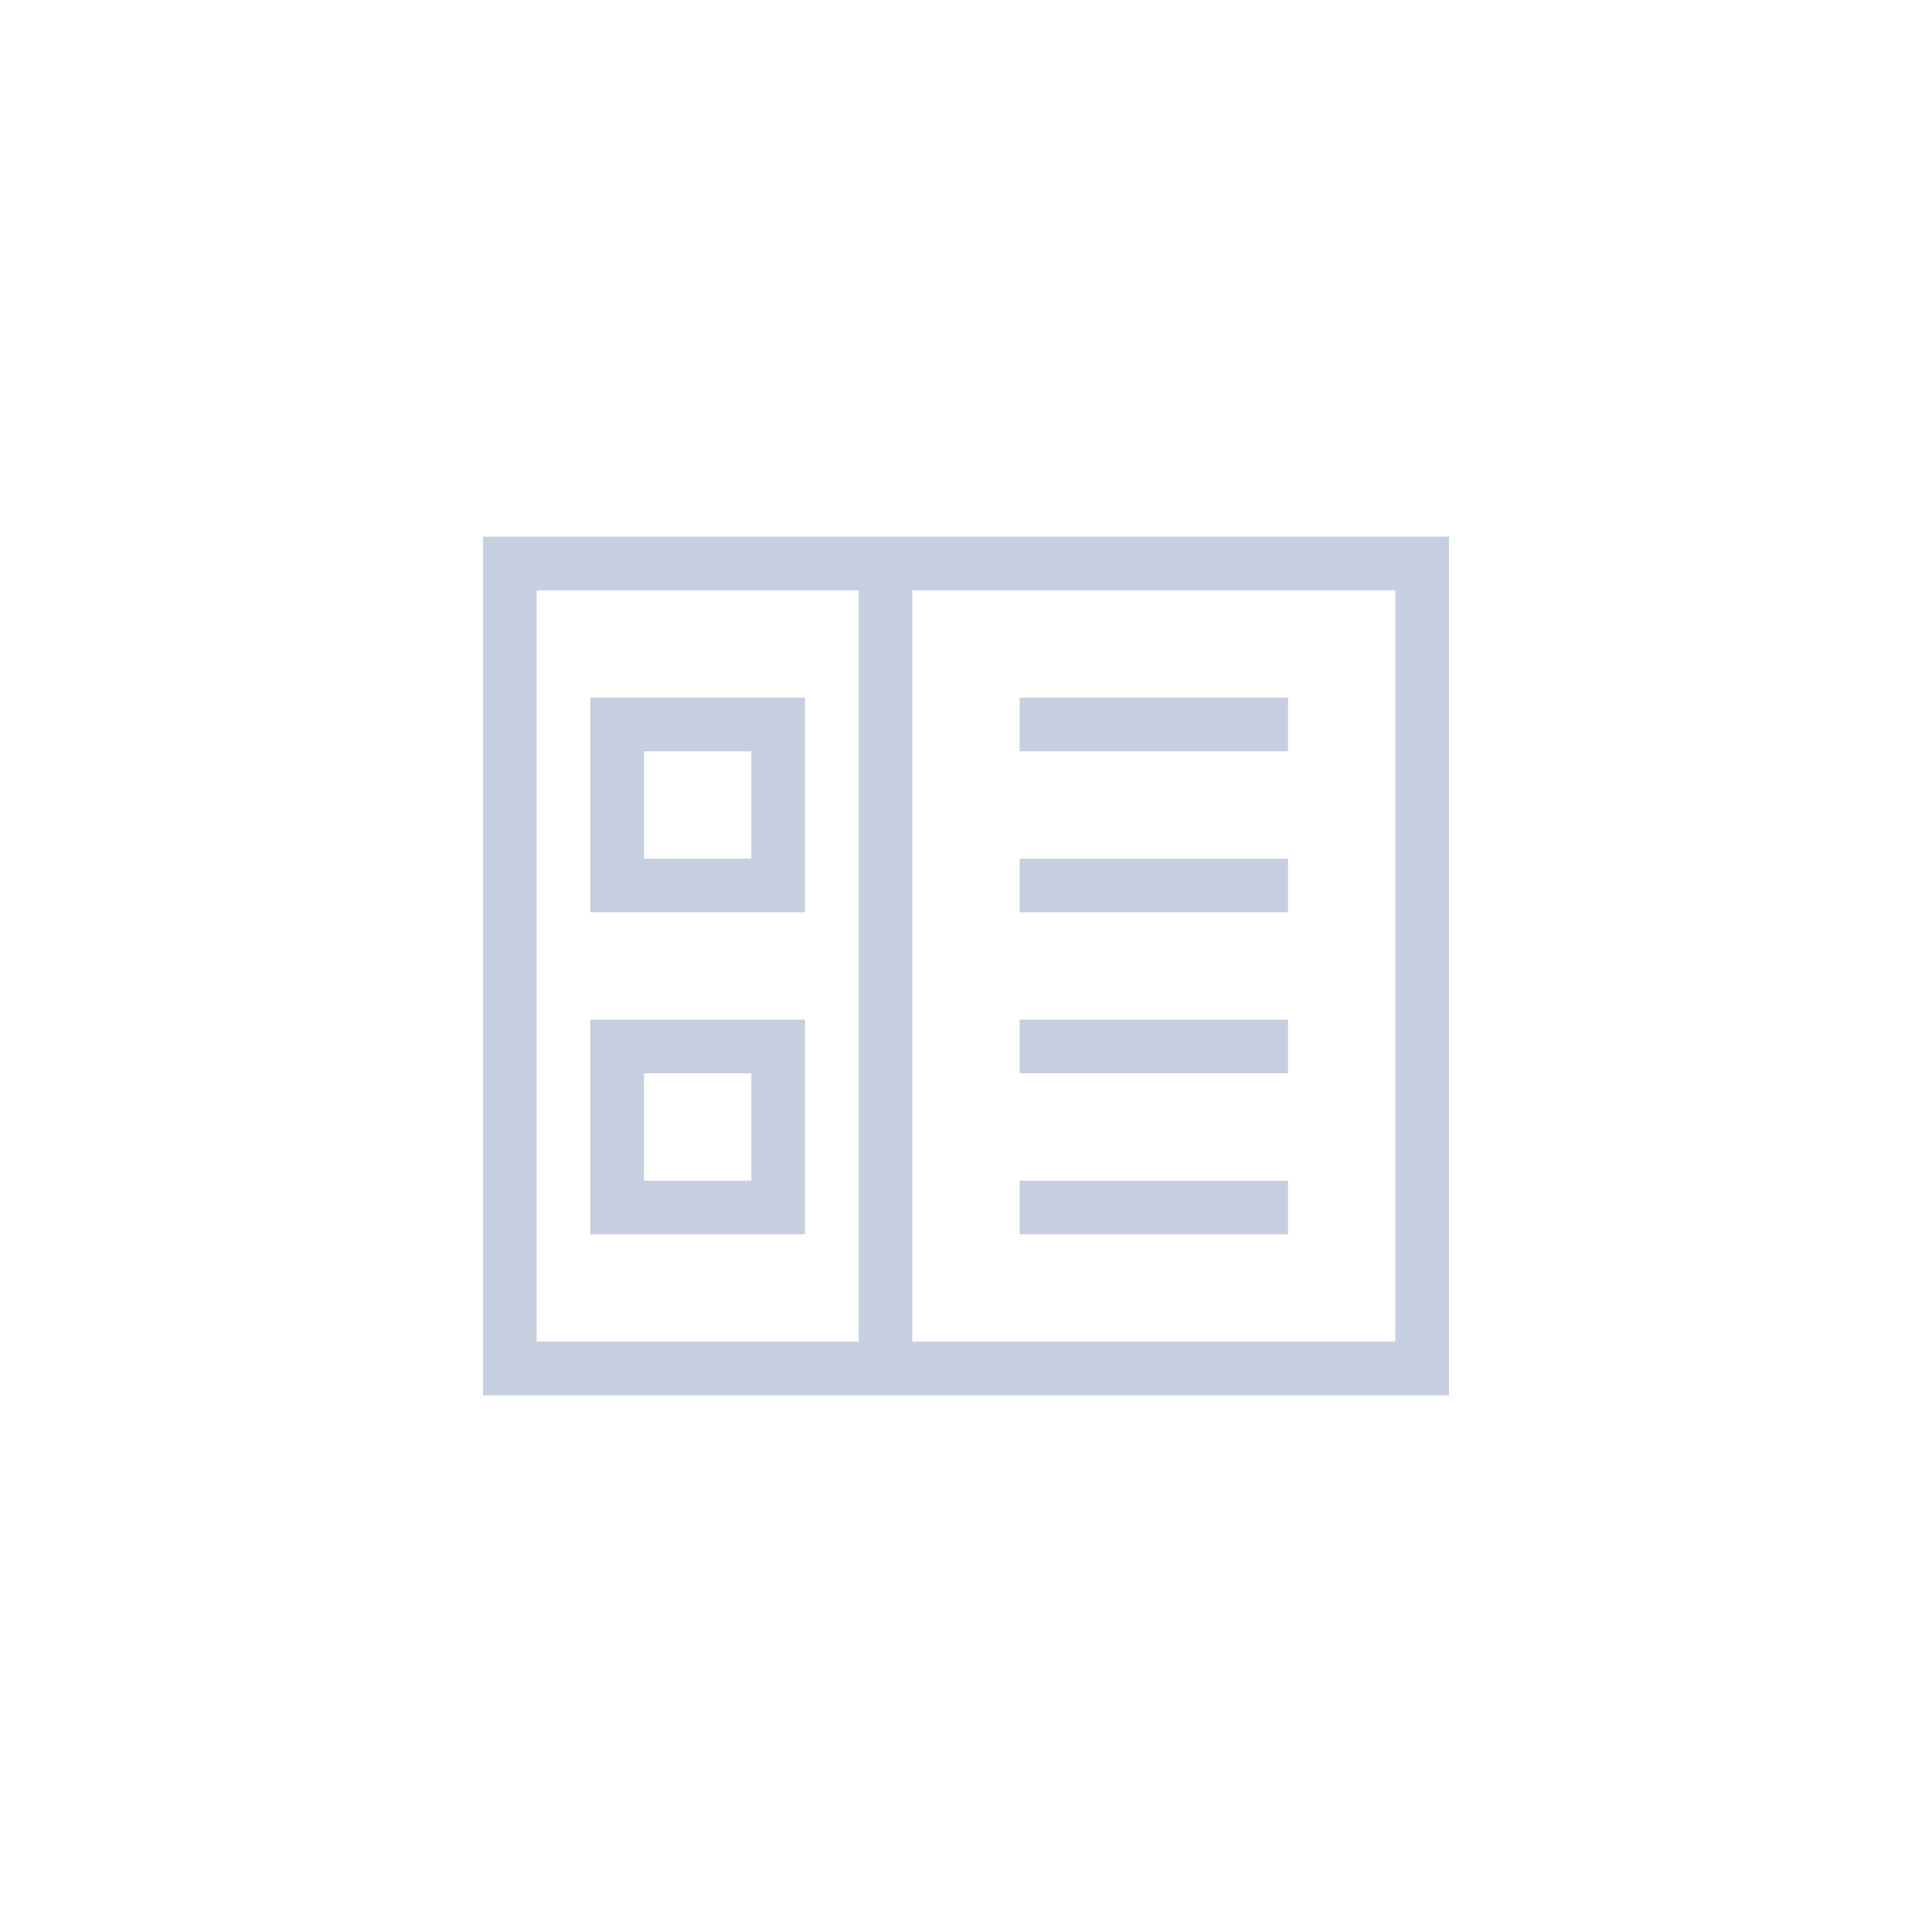
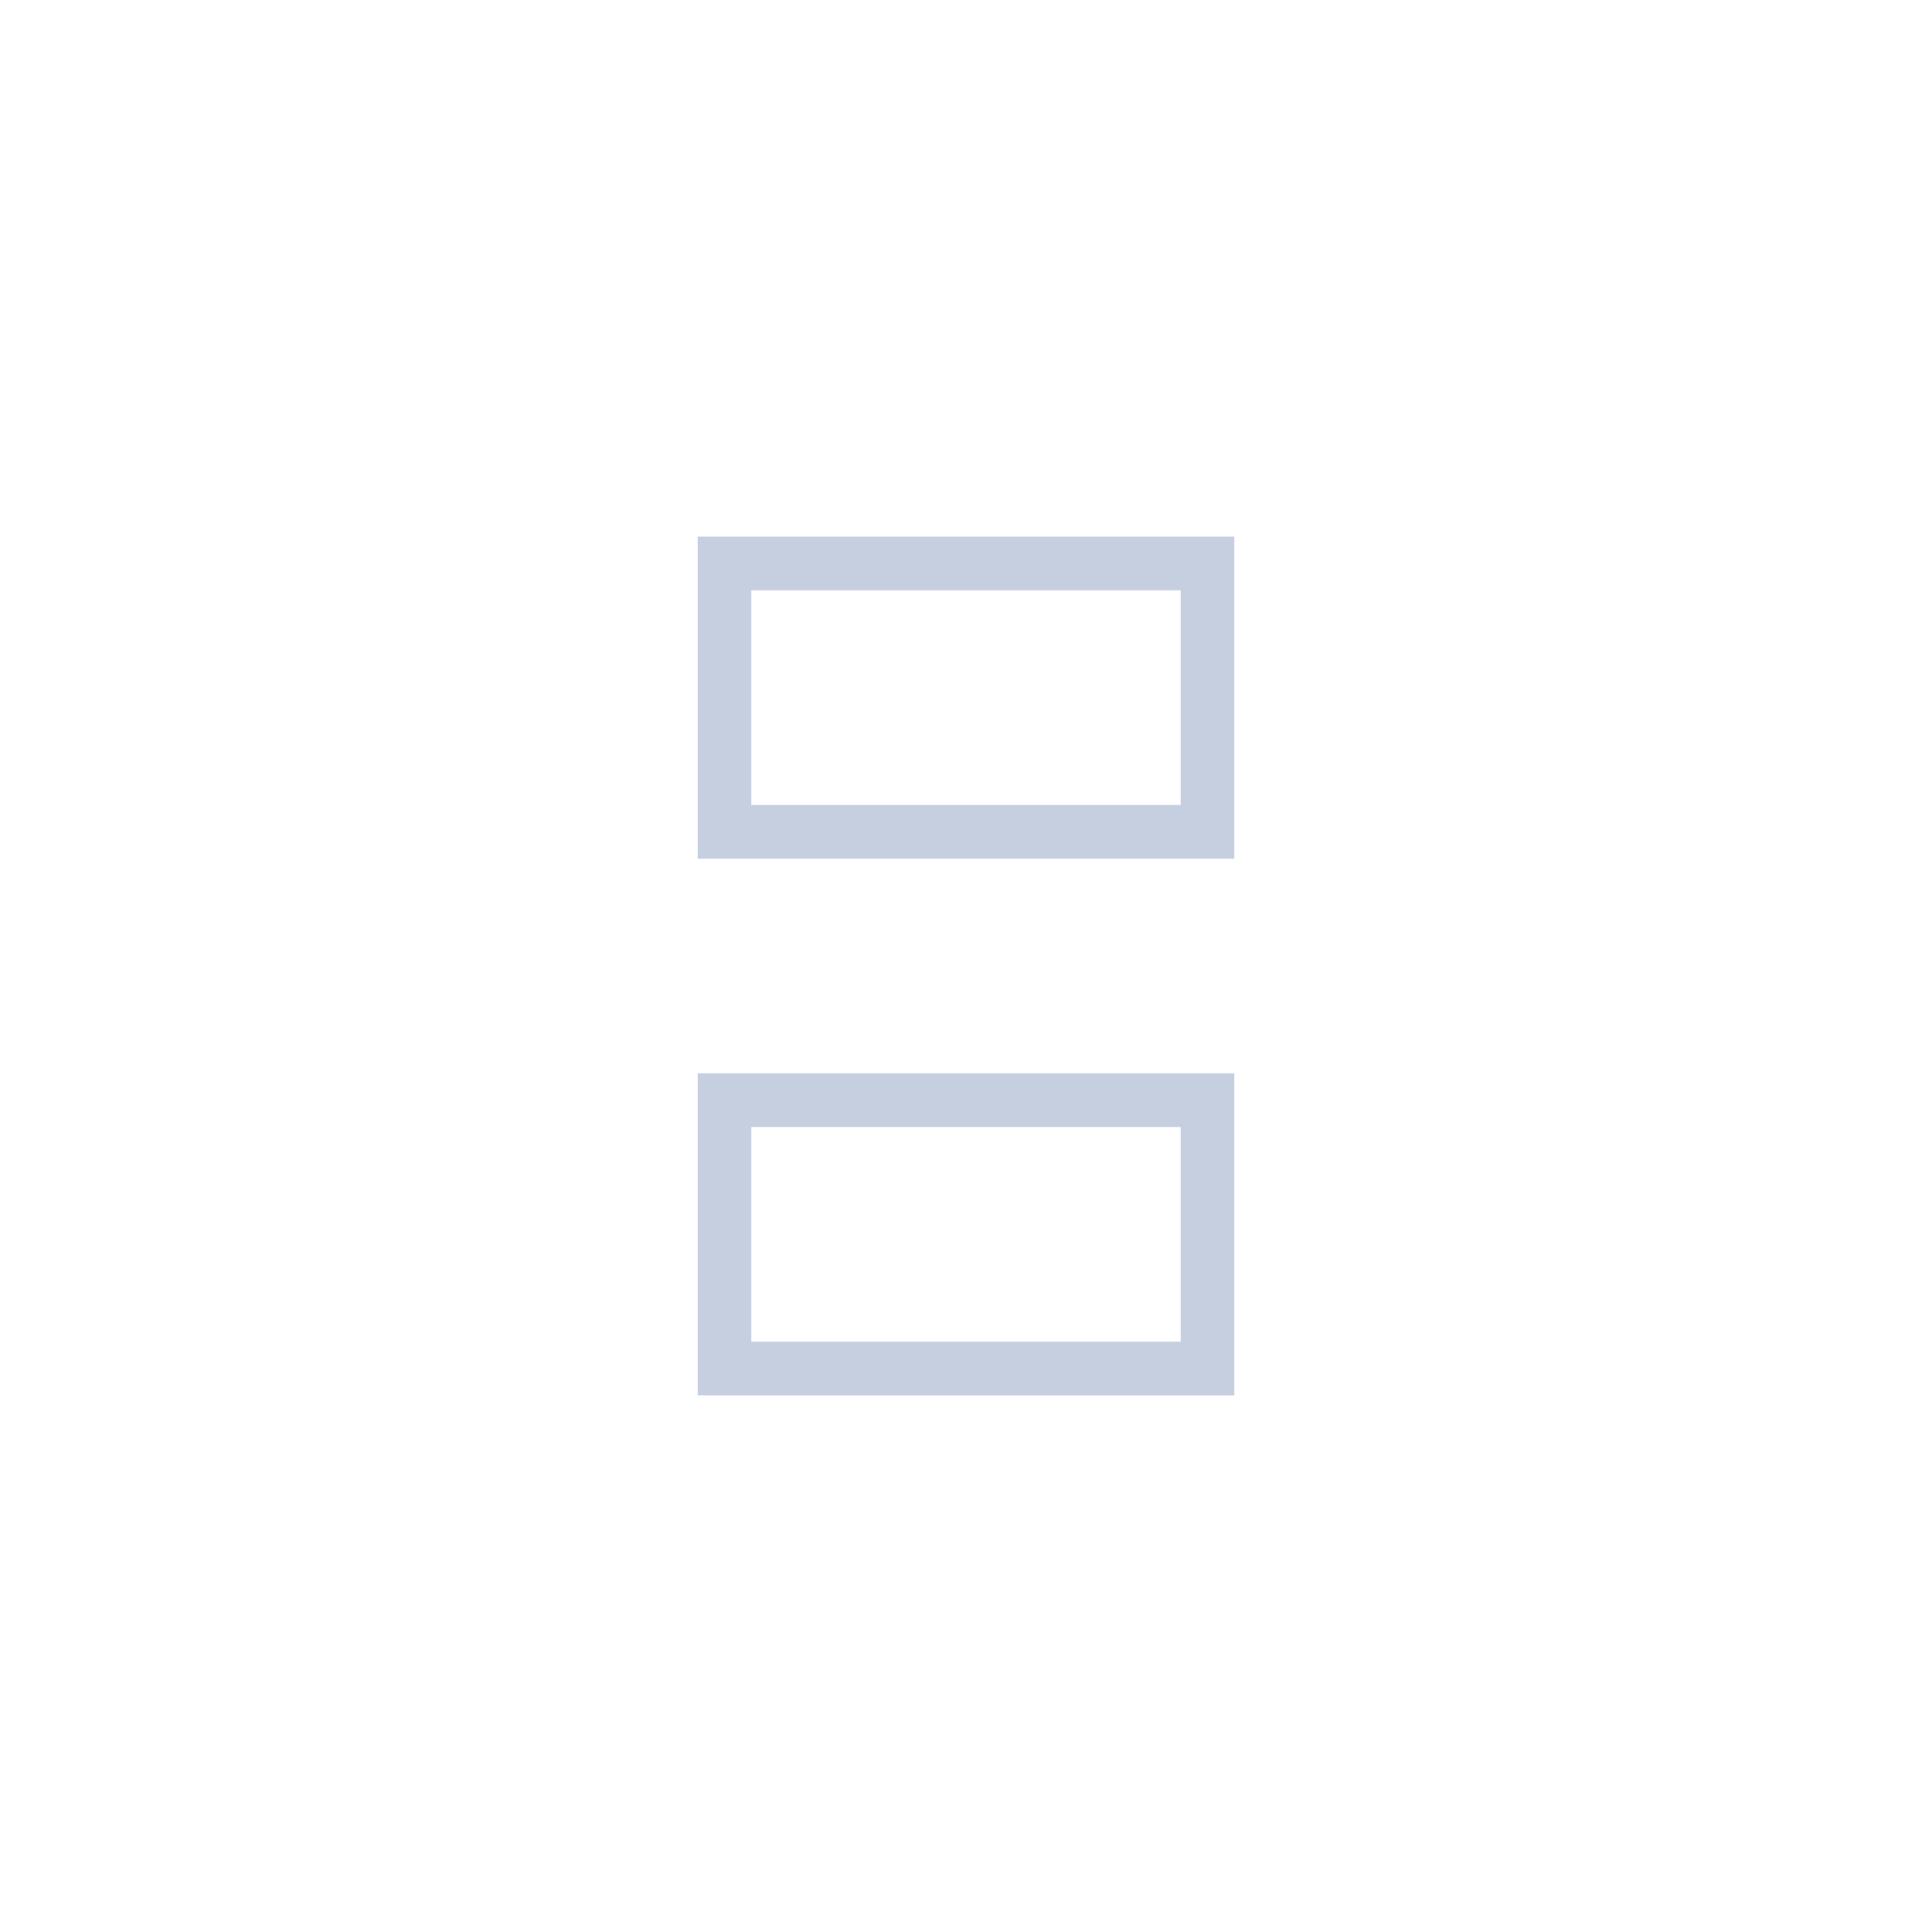
<svg xmlns="http://www.w3.org/2000/svg" width="36px" height="36px" viewBox="0 0 36 36" version="1.1">
  <g id="light" stroke="none" stroke-width="1" fill="none" fill-rule="evenodd">
-     <g id="按钮规范new" transform="translate(-35, -49)" fill="#C5CFE0" fill-rule="nonzero">
-       <g id="Combined-Shape-2" transform="translate(35, 49)">
-         <path d="M9,11 L10,10 L10,26 L9,25 L27,25 L26,26 L26,10 L27,11 L9,11 Z M27,10 L27,26 L9,26 L9,10 L27,10 Z M17,11 L16,11 L16,25 L17,25 L17,11 Z M24,22 L19,22 L19,23 L24,23 L24,22 Z M15,19 L11,19 L11,23 L15,23 L15,19 Z M14,20 L14,22 L12,22 L12,20 L14,20 Z M24,19 L19,19 L19,20 L24,20 L24,19 Z M24,16 L19,16 L19,17 L24,17 L24,16 Z M15,13 L11,13 L11,17 L15,17 L15,13 Z M14,14 L14,16 L12,16 L12,14 L14,14 Z M24,13 L19,13 L19,14 L24,14 L24,13 Z" id="Combined-Shape" />
+     <g id="按钮规范new" transform="translate(-573, -51)" fill="#C5CFE0" fill-rule="nonzero">
+       <g id="缩略图备份" transform="translate(573, 51)">
+         <path d="M14,15 L22,15 L22,11 L14,11 L14,15 Z M13,10 L23,10 L23,16 L13,16 L13,10 Z" id="Rectangle-11" />
+         <path d="M14,25 L22,25 L22,21 L14,21 L14,25 Z M13,20 L23,20 L23,26 L13,26 L13,20 Z" id="Rectangle-11" />
      </g>
    </g>
  </g>
</svg>
